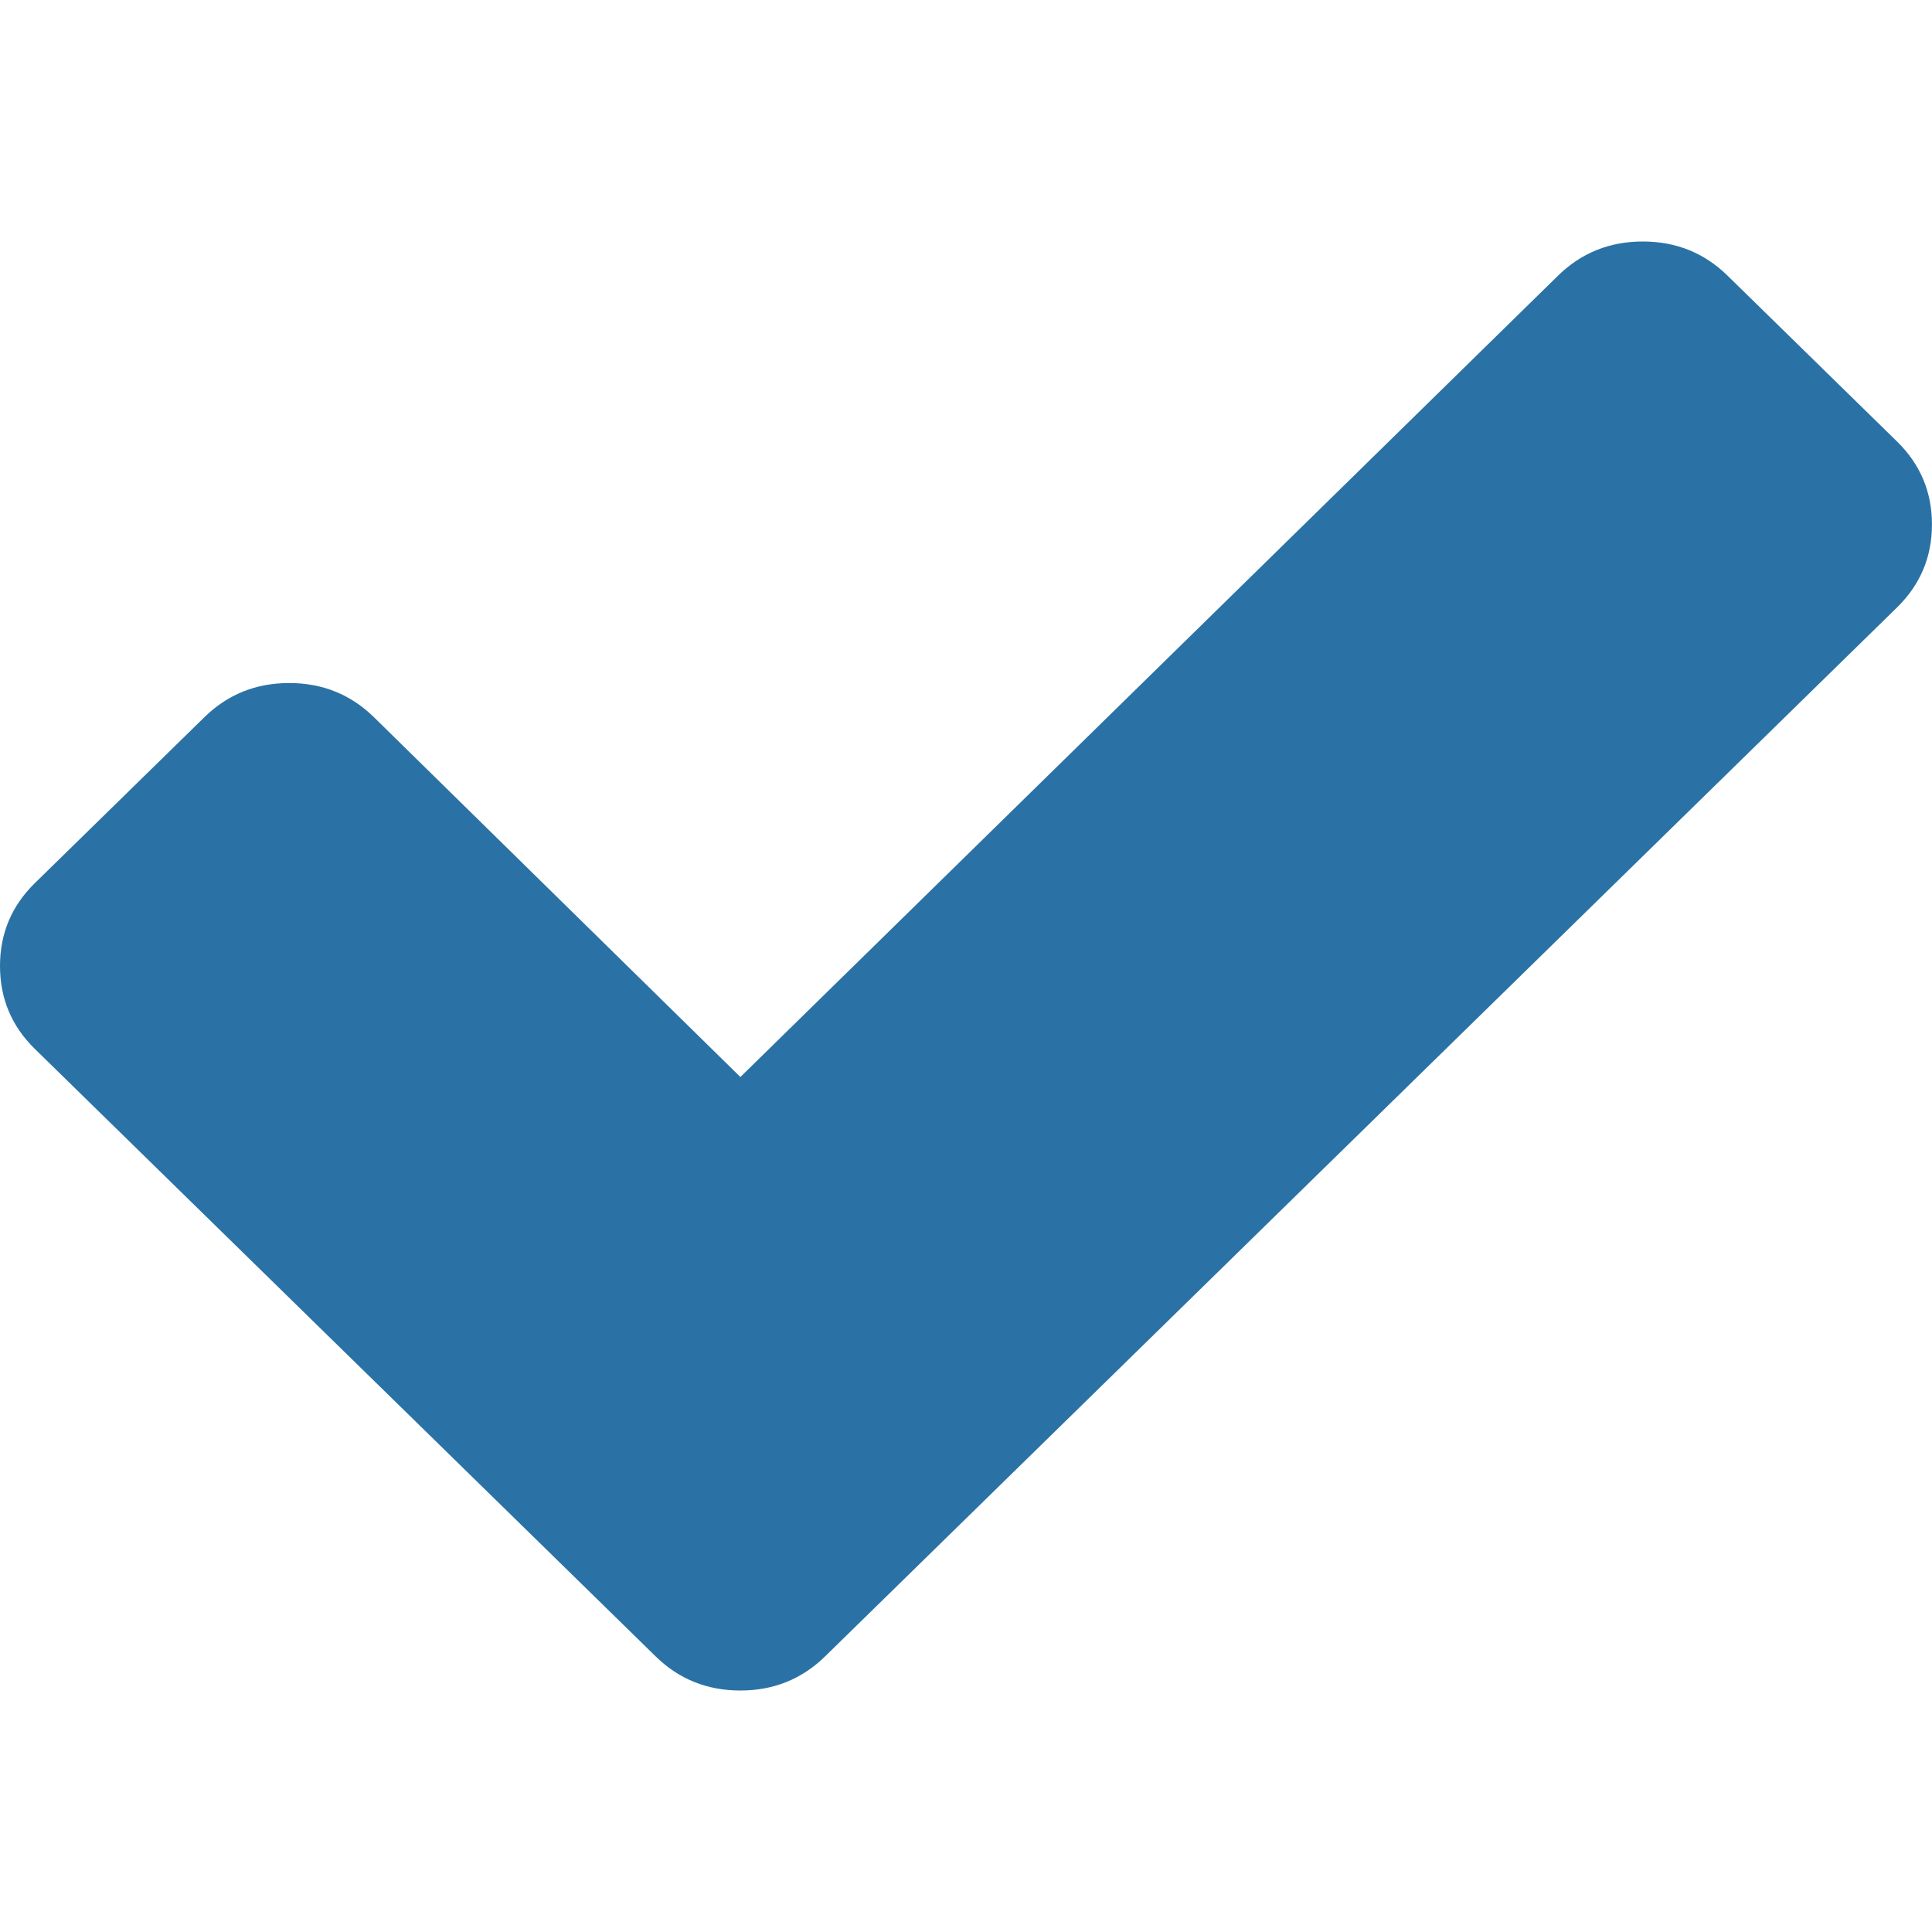
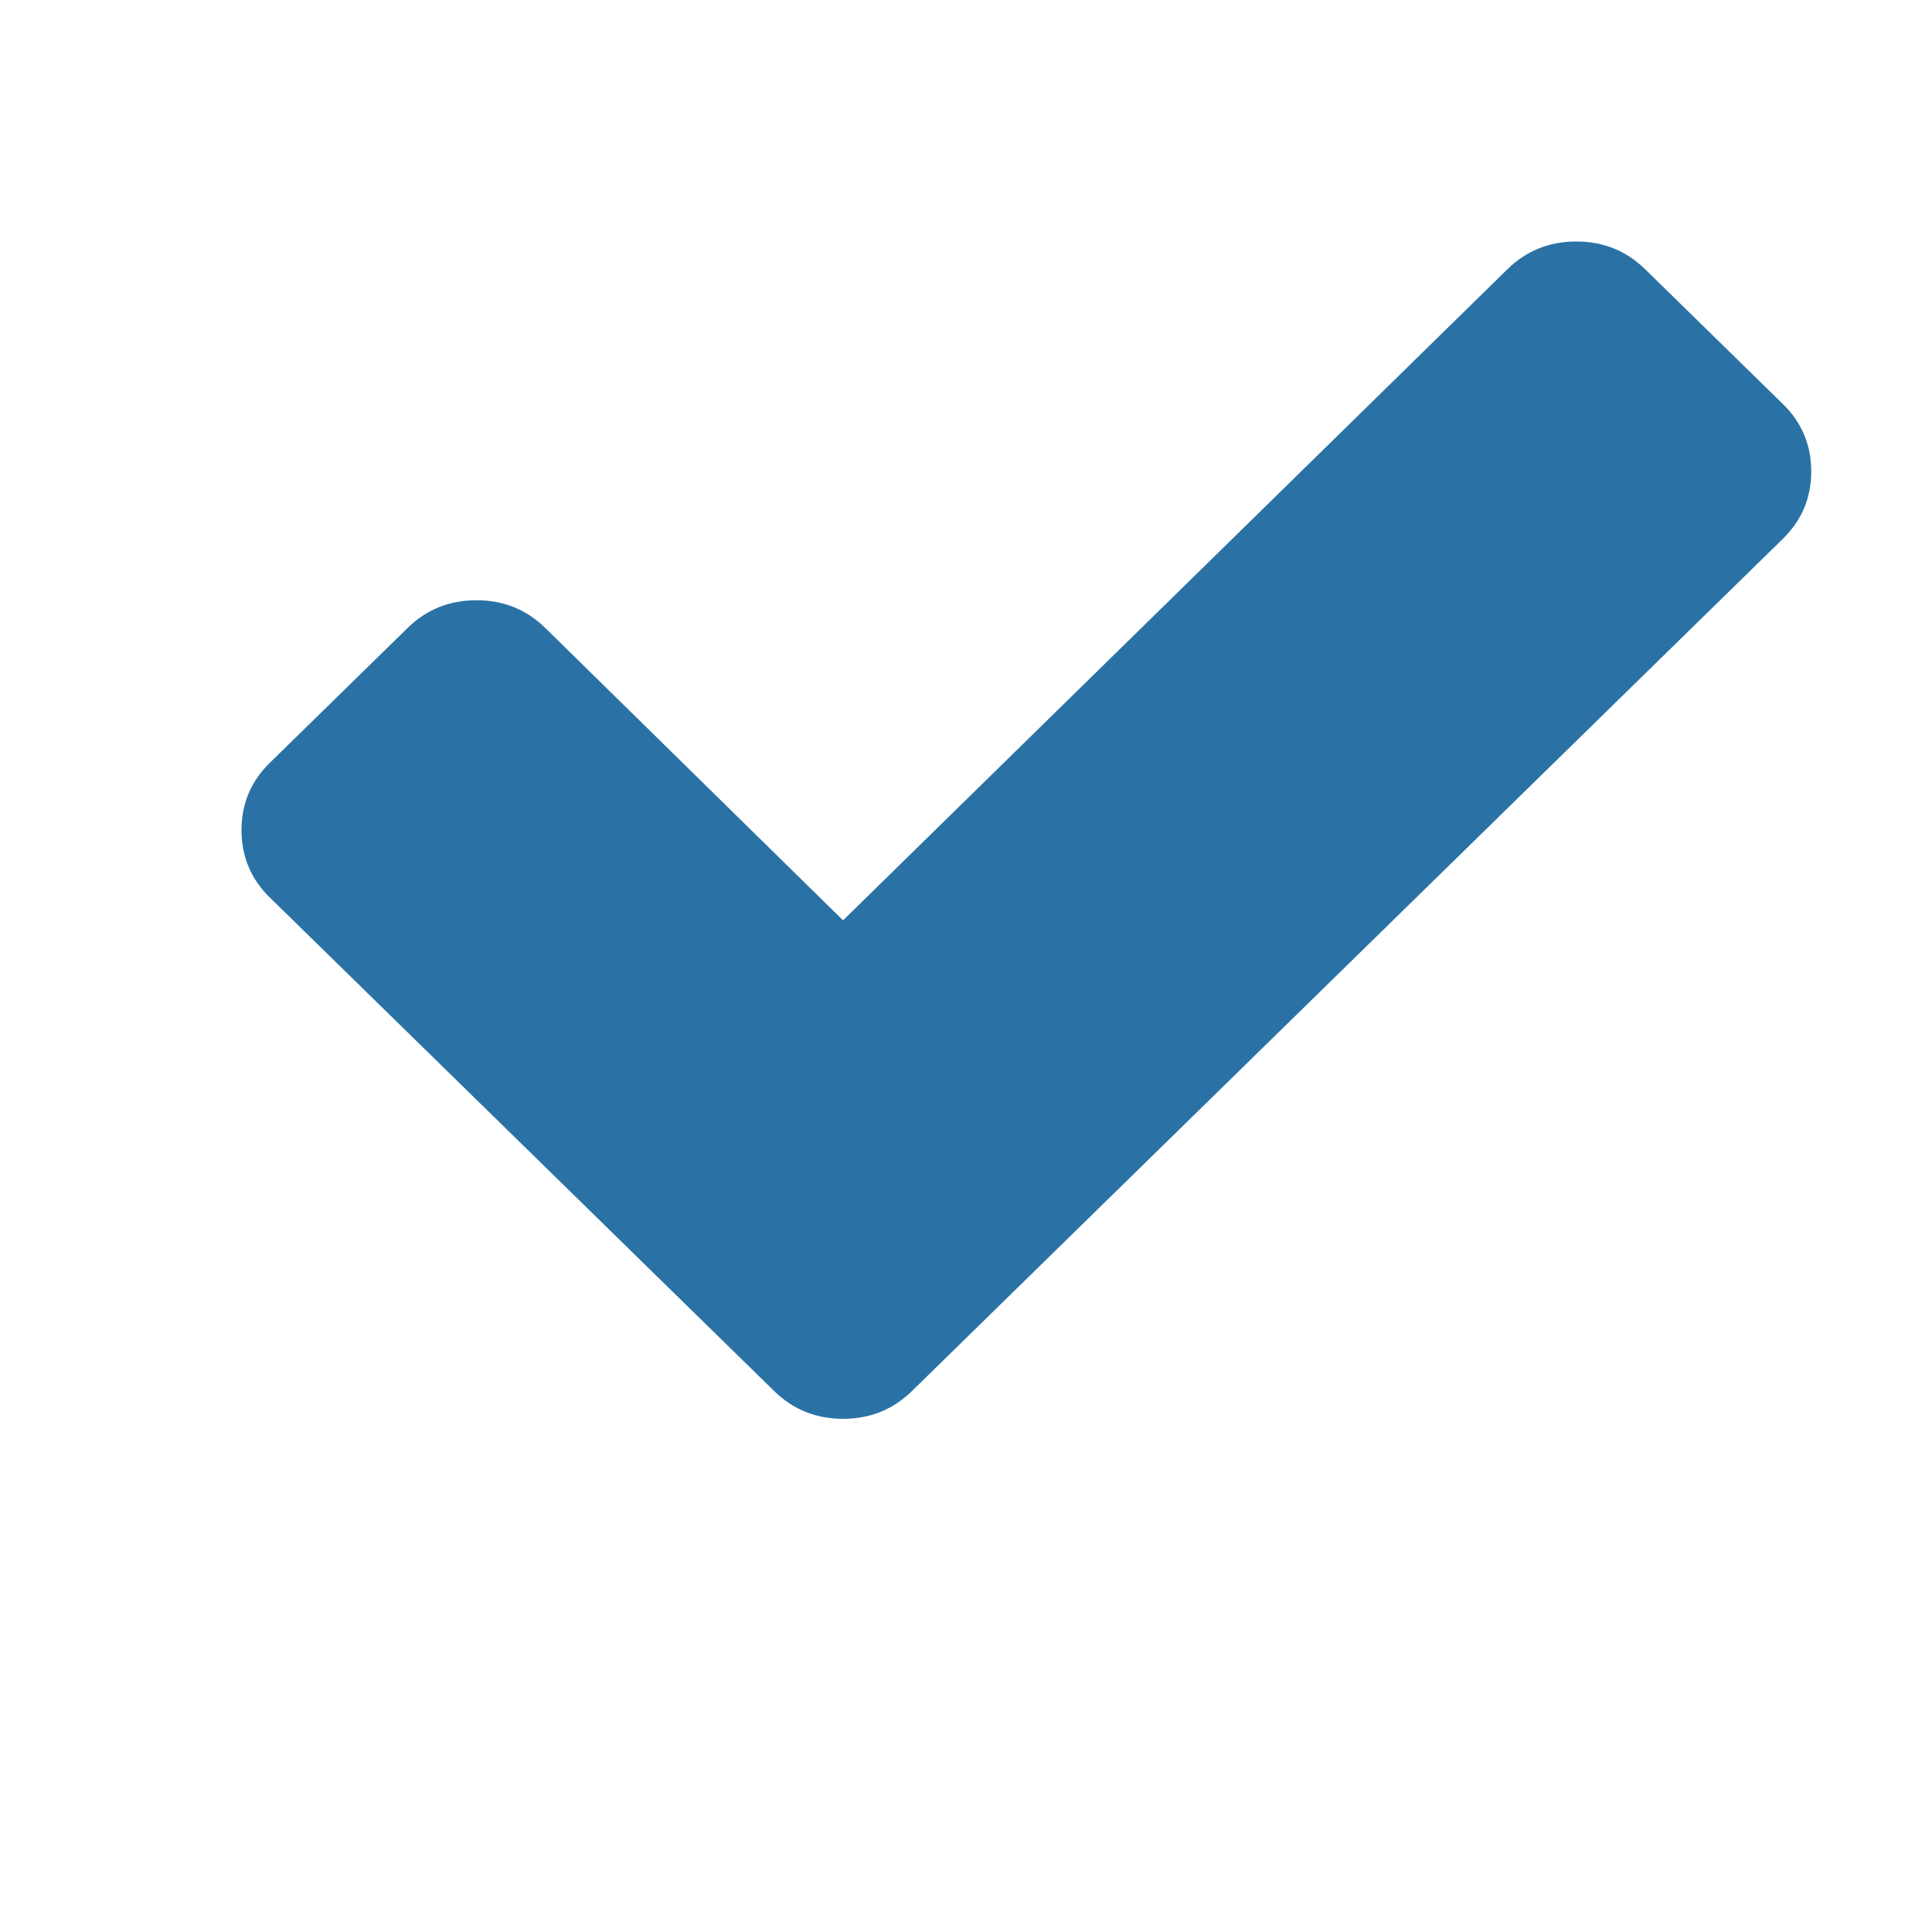
- <svg xmlns="http://www.w3.org/2000/svg" viewBox="0 0 12 12" width="12" height="12" style="enable-background:new 0 0 442.533 442.533;">
-   <g transform="matrix(0.027116, 0, 0, 0.026535, 0, 0.128724)">
+ <svg xmlns="http://www.w3.org/2000/svg" viewBox="0 0 16 16" width="16" height="16" style="enable-background:new 0 0 442.533 442.533;">
+   <g transform="matrix(0.029376, 0, 0, 0.028746, 2, 0.514453)">
    <path d="M434.539,98.499l-38.828-38.828c-5.324-5.328-11.799-7.993-19.41-7.993c-7.618,0-14.093,2.665-19.417,7.993L169.59,247.248   l-83.939-84.225c-5.33-5.33-11.801-7.992-19.412-7.992c-7.616,0-14.087,2.662-19.417,7.992L7.994,201.852   C2.664,207.181,0,213.654,0,221.269c0,7.609,2.664,14.088,7.994,19.416l103.351,103.349l38.831,38.828   c5.327,5.332,11.8,7.994,19.414,7.994c7.611,0,14.084-2.669,19.414-7.994l38.83-38.828L434.539,137.33   c5.325-5.33,7.994-11.802,7.994-19.417C442.537,110.302,439.864,103.829,434.539,98.499z" fill="#2a72a5" />
  </g>
</svg>
